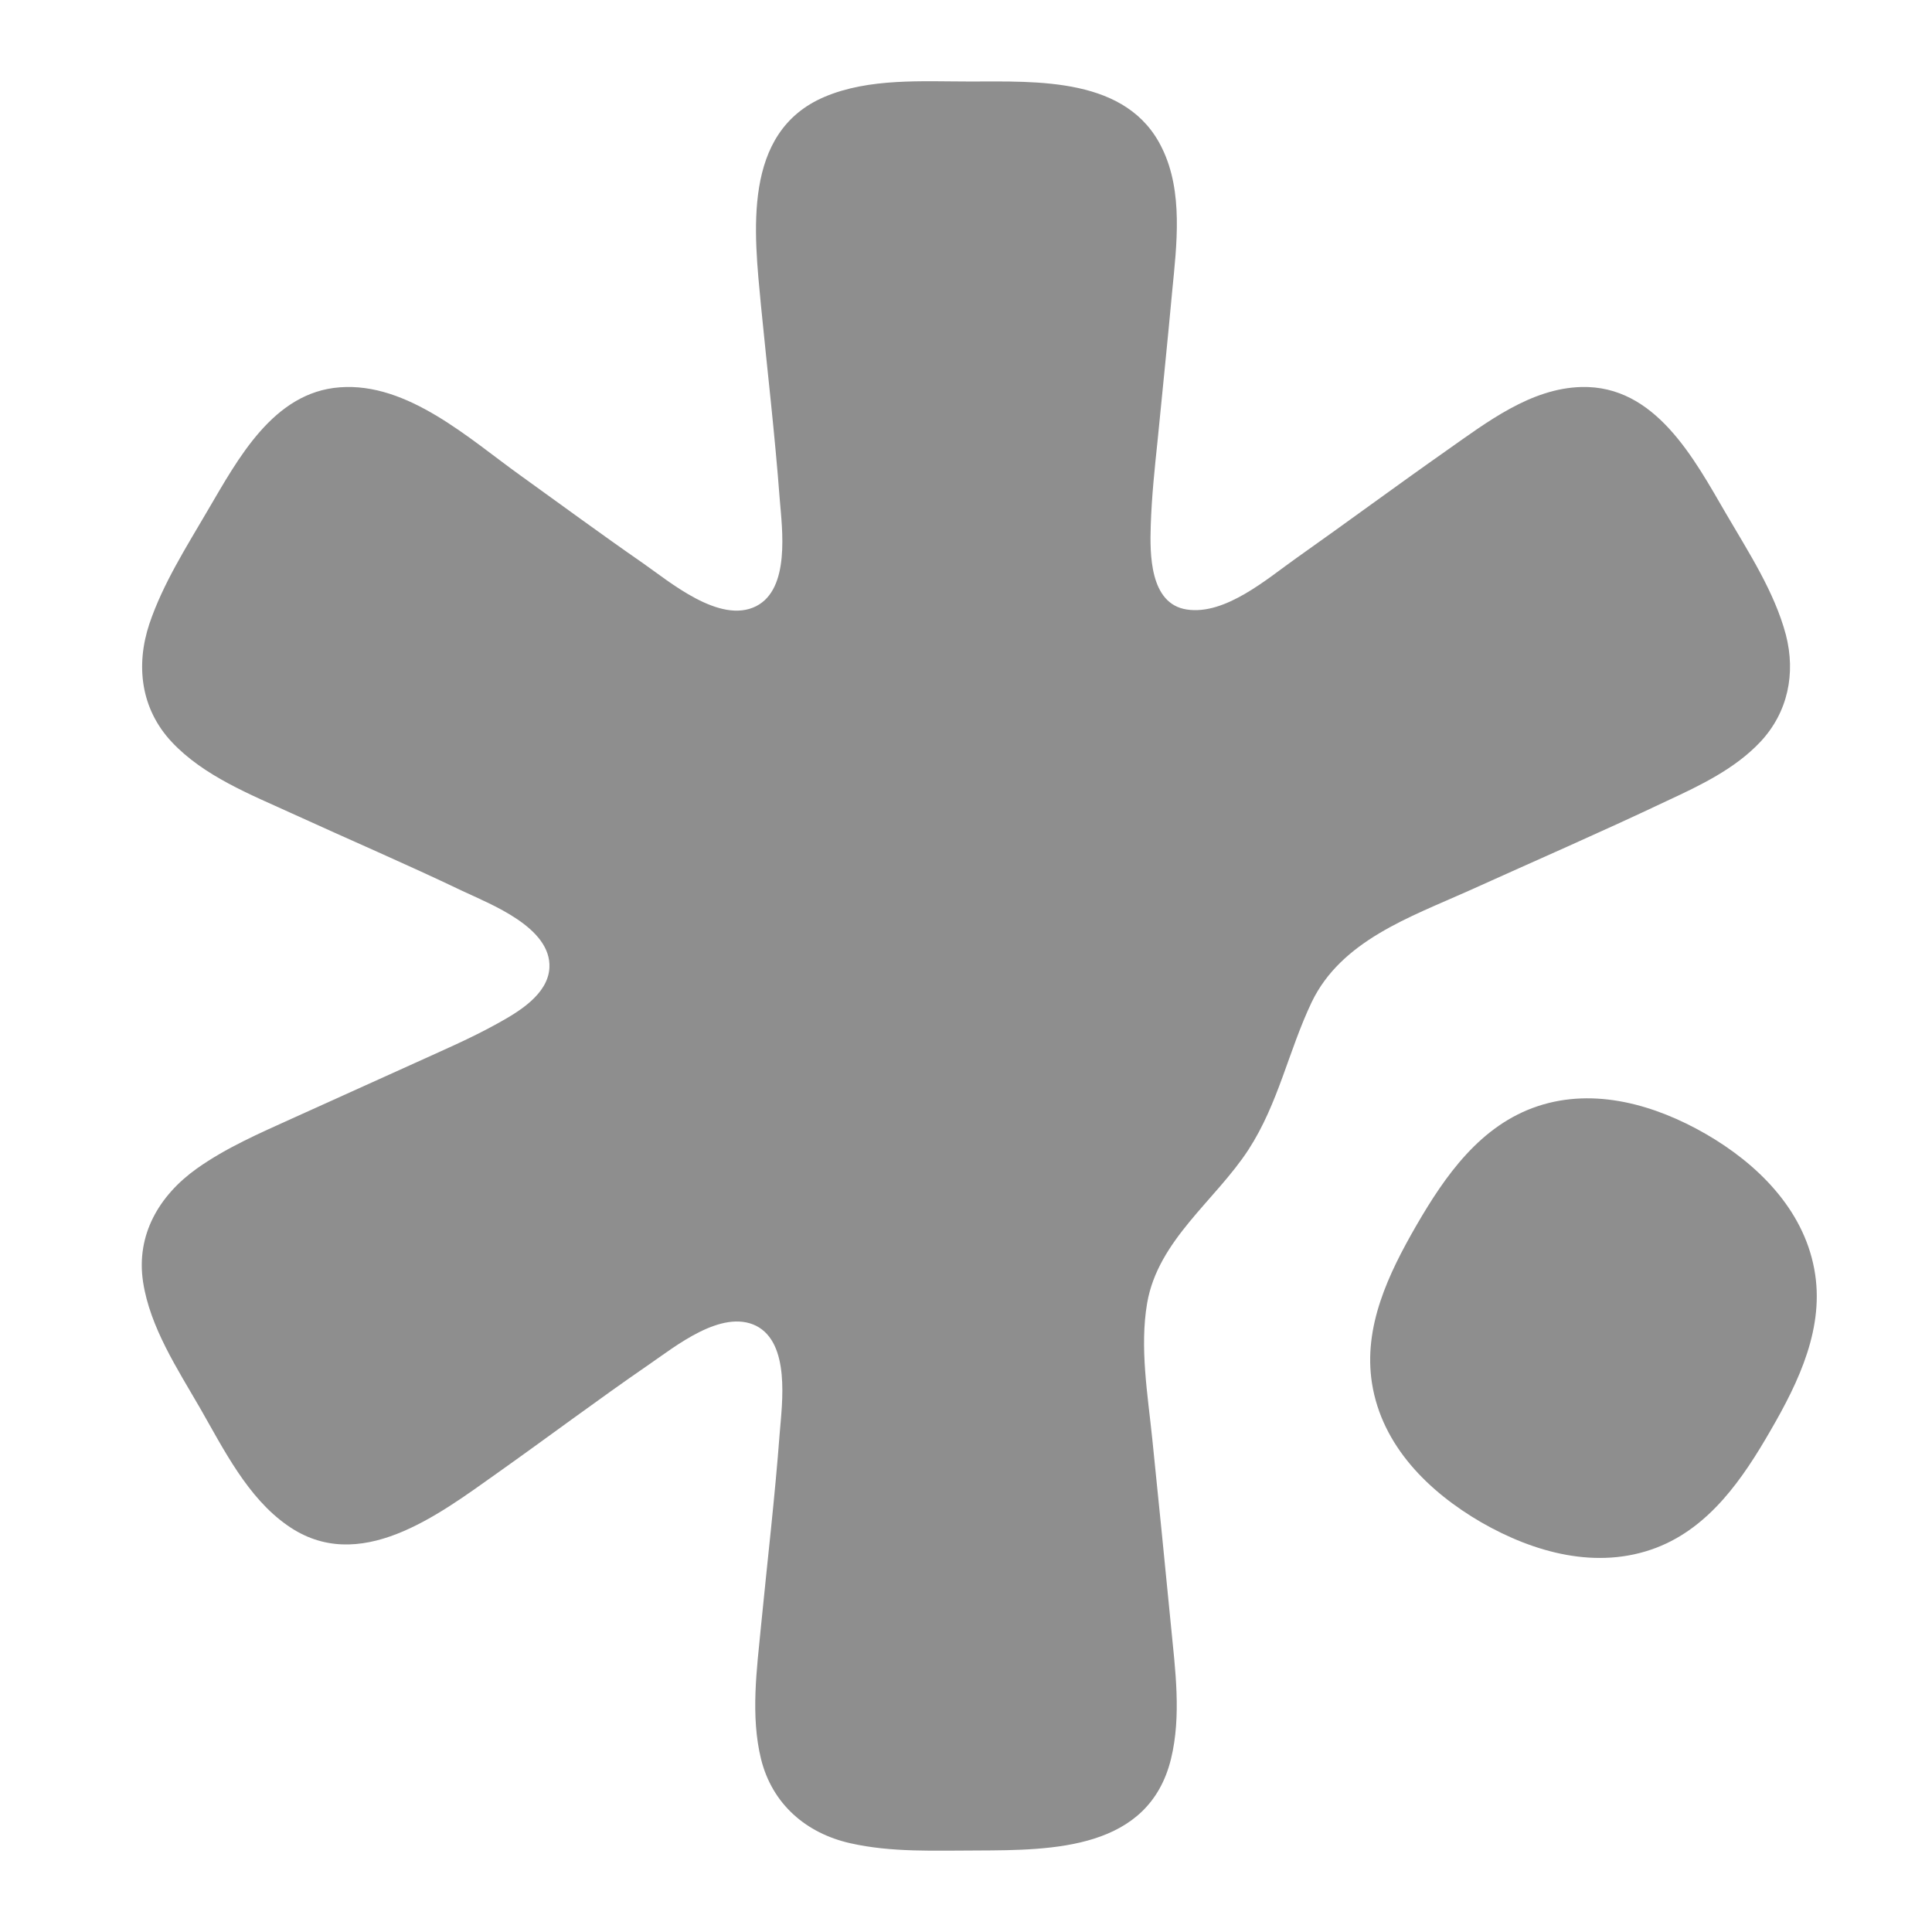
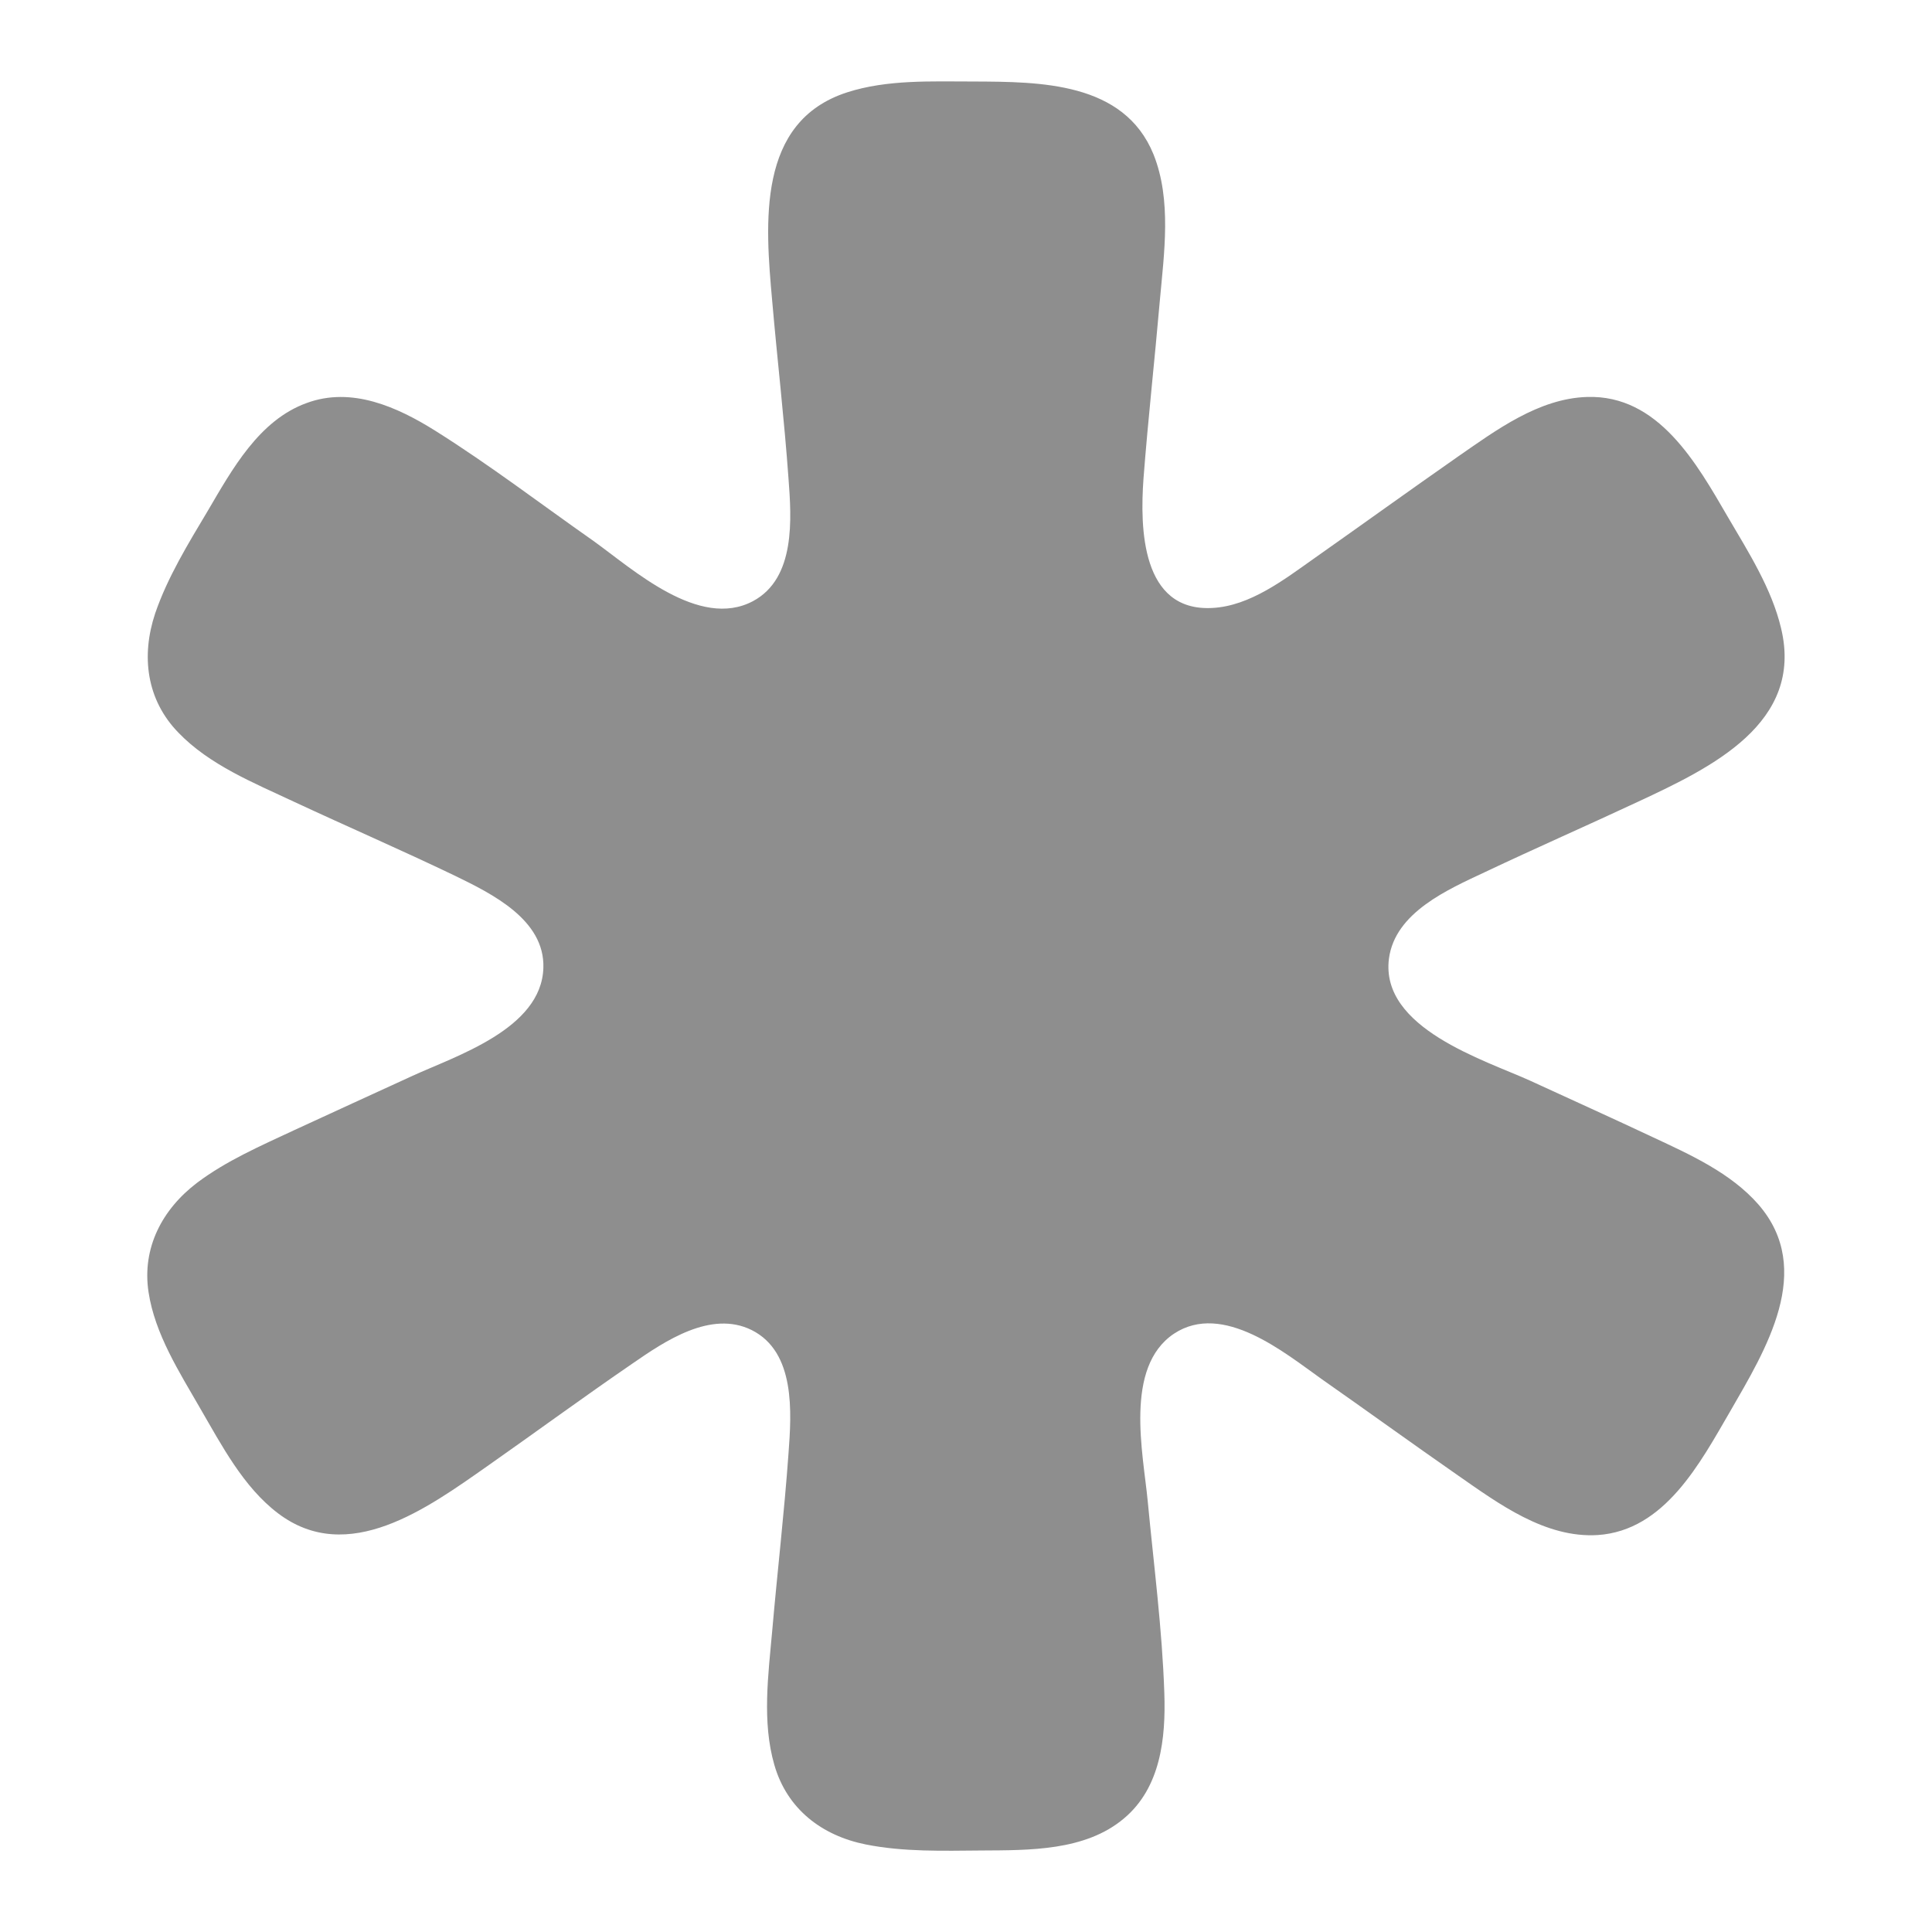
<svg xmlns="http://www.w3.org/2000/svg" height="64" width="64" viewBox="0 0 64 64" xml:space="preserve">
  <svg width="64" height="64" viewBox="0 0 64 64" fill="#8e8e8e">
-     <path d="M38.35 14.56 C38.25 15.51 38.15 16.46 38.12 17.41 C38.09 18.34 38.08 20 39.31 20.19 C40.59 20.39 41.99 19.16 42.94 18.49 C44.61 17.31 46.26 16.09 47.94 14.91 C49.25 13.99 50.71 12.86 52.39 12.82 C54.84 12.76 56.12 15.2 57.18 17.02 C57.92 18.29 58.78 19.6 59.16 21.03 C59.49 22.31 59.23 23.6 58.31 24.58 C57.47 25.47 56.32 26.02 55.22 26.53 C53.05 27.56 50.84 28.52 48.65 29.51 C46.71 30.38 44.43 31.16 43.45 33.2 C42.68 34.82 42.35 36.55 41.36 38.08 C40.26 39.77 38.36 41.08 38 43.17 C37.75 44.64 38.02 46.2 38.17 47.66 C38.38 49.73 38.59 51.79 38.79 53.86 C38.93 55.3 39.14 56.84 38.79 58.27 C38.05 61.27 34.89 61.29 32.38 61.3 C30.99 61.3 29.54 61.37 28.17 61.06 C26.7 60.73 25.58 59.76 25.21 58.27 C24.86 56.84 25.07 55.3 25.21 53.86 C25.42 51.72 25.67 49.59 25.83 47.46 C25.91 46.47 26.18 44.5 25.05 43.92 C23.9 43.35 22.35 44.62 21.5 45.2 C19.8 46.37 18.15 47.61 16.47 48.8 C14.51 50.19 11.89 52.2 9.52 50.53 C8.2 49.61 7.41 48.01 6.63 46.65 C5.88 45.35 4.97 43.97 4.74 42.47 C4.5 40.91 5.27 39.6 6.52 38.71 C7.49 38.02 8.6 37.54 9.68 37.05 C11.03 36.44 12.38 35.83 13.73 35.22 C14.65 34.8 15.59 34.4 16.47 33.91 C17.16 33.53 18.15 32.95 18.2 32.06 C18.27 30.72 16.24 29.95 15.31 29.51 C13.45 28.62 11.56 27.81 9.68 26.95 C8.3 26.32 6.75 25.71 5.69 24.58 C4.66 23.48 4.49 22.04 4.95 20.66 C5.4 19.33 6.18 18.11 6.88 16.91 C7.88 15.21 9.05 12.99 11.26 12.83 C13.51 12.66 15.55 14.54 17.24 15.75 C18.59 16.72 19.92 17.7 21.29 18.65 C22.17 19.26 23.84 20.69 25.05 20.08 C26.18 19.5 25.91 17.53 25.83 16.54 C25.67 14.41 25.42 12.28 25.21 10.14 C24.98 7.71 24.57 4.38 27.31 3.21 C28.79 2.58 30.55 2.7 32.13 2.7 C34.36 2.7 37.36 2.54 38.5 4.92 C39.2 6.36 38.98 8.11 38.83 9.65 C38.68 11.29 38.51 12.92 38.35 14.56 Z" />
-     <path d="M49.07 50.43 C47.33 49.42 45.78 47.9 45.45 45.83 C45.15 43.95 46 42.19 46.91 40.61 C47.87 38.95 49.04 37.27 50.95 36.64 C52.83 36.02 54.83 36.6 56.5 37.56 C58.2 38.54 59.73 40.04 60.1 42.04 C60.46 43.96 59.59 45.77 58.65 47.39 C57.74 48.97 56.64 50.59 54.87 51.27 C52.91 52.02 50.81 51.43 49.07 50.43 Z" />
+     <path d="M37.88 15.85 C37.76 17.5 37.81 20.26 40.15 20.14 C41.41 20.08 42.55 19.19 43.53 18.5 C45.12 17.38 46.7 16.24 48.29 15.13 C49.56 14.25 50.97 13.2 52.57 13.15 C54.94 13.07 56.21 15.36 57.24 17.13 C57.92 18.29 58.69 19.5 59 20.81 C59.76 23.96 56.68 25.43 54.28 26.55 C52.59 27.34 50.88 28.09 49.19 28.89 C47.98 29.46 46.21 30.22 46.01 31.76 C45.72 34.06 49.17 35.11 50.69 35.8 C52.04 36.42 53.41 37.04 54.75 37.67 C55.99 38.25 57.33 38.85 58.25 39.9 C60.13 42.07 58.49 44.71 57.31 46.76 C56.32 48.46 55.15 50.7 52.93 50.85 C51.19 50.96 49.64 49.81 48.29 48.87 C46.78 47.82 45.29 46.74 43.79 45.69 C42.55 44.81 40.51 43.11 38.89 44.18 C37.23 45.29 37.87 48.15 38.02 49.73 C38.22 51.84 38.5 53.97 38.57 56.09 C38.62 57.58 38.45 59.22 37.23 60.24 C35.95 61.32 34.09 61.29 32.51 61.3 C31.24 61.31 29.93 61.35 28.68 61.1 C27.23 60.81 26.07 59.93 25.65 58.46 C25.24 57.04 25.45 55.48 25.58 54.03 C25.75 52.07 25.98 50.11 26.12 48.15 C26.22 46.8 26.36 44.79 24.9 44.06 C23.55 43.39 22.02 44.43 20.95 45.17 C19.33 46.28 17.75 47.44 16.14 48.57 C14.17 49.95 11.53 51.89 9.21 50.13 C8.06 49.26 7.34 47.87 6.63 46.65 C5.94 45.45 5.13 44.19 4.92 42.8 C4.7 41.34 5.37 40.06 6.53 39.18 C7.5 38.45 8.63 37.96 9.72 37.45 C11.02 36.85 12.33 36.25 13.64 35.65 C15.09 34.98 17.94 34.09 18 32.06 C18.05 30.46 16.28 29.6 15.07 29.01 C13.3 28.16 11.5 27.38 9.72 26.55 C8.4 25.93 6.94 25.34 5.91 24.27 C4.85 23.18 4.67 21.73 5.14 20.32 C5.55 19.12 6.24 18 6.89 16.91 C7.69 15.55 8.58 13.92 10.16 13.35 C11.65 12.8 13.16 13.48 14.42 14.27 C16.22 15.4 17.92 16.7 19.66 17.92 C20.96 18.85 23.16 20.87 24.95 19.91 C26.36 19.15 26.22 17.18 26.12 15.85 C25.98 13.89 25.75 11.93 25.58 9.97 C25.35 7.4 25.06 4.03 28.06 3.06 C29.39 2.63 30.87 2.7 32.26 2.7 C34.45 2.71 37.23 2.71 38.21 5.11 C38.82 6.63 38.56 8.4 38.42 9.97 C38.25 11.93 38.03 13.89 37.88 15.85 Z" />
  </svg>
</svg>
